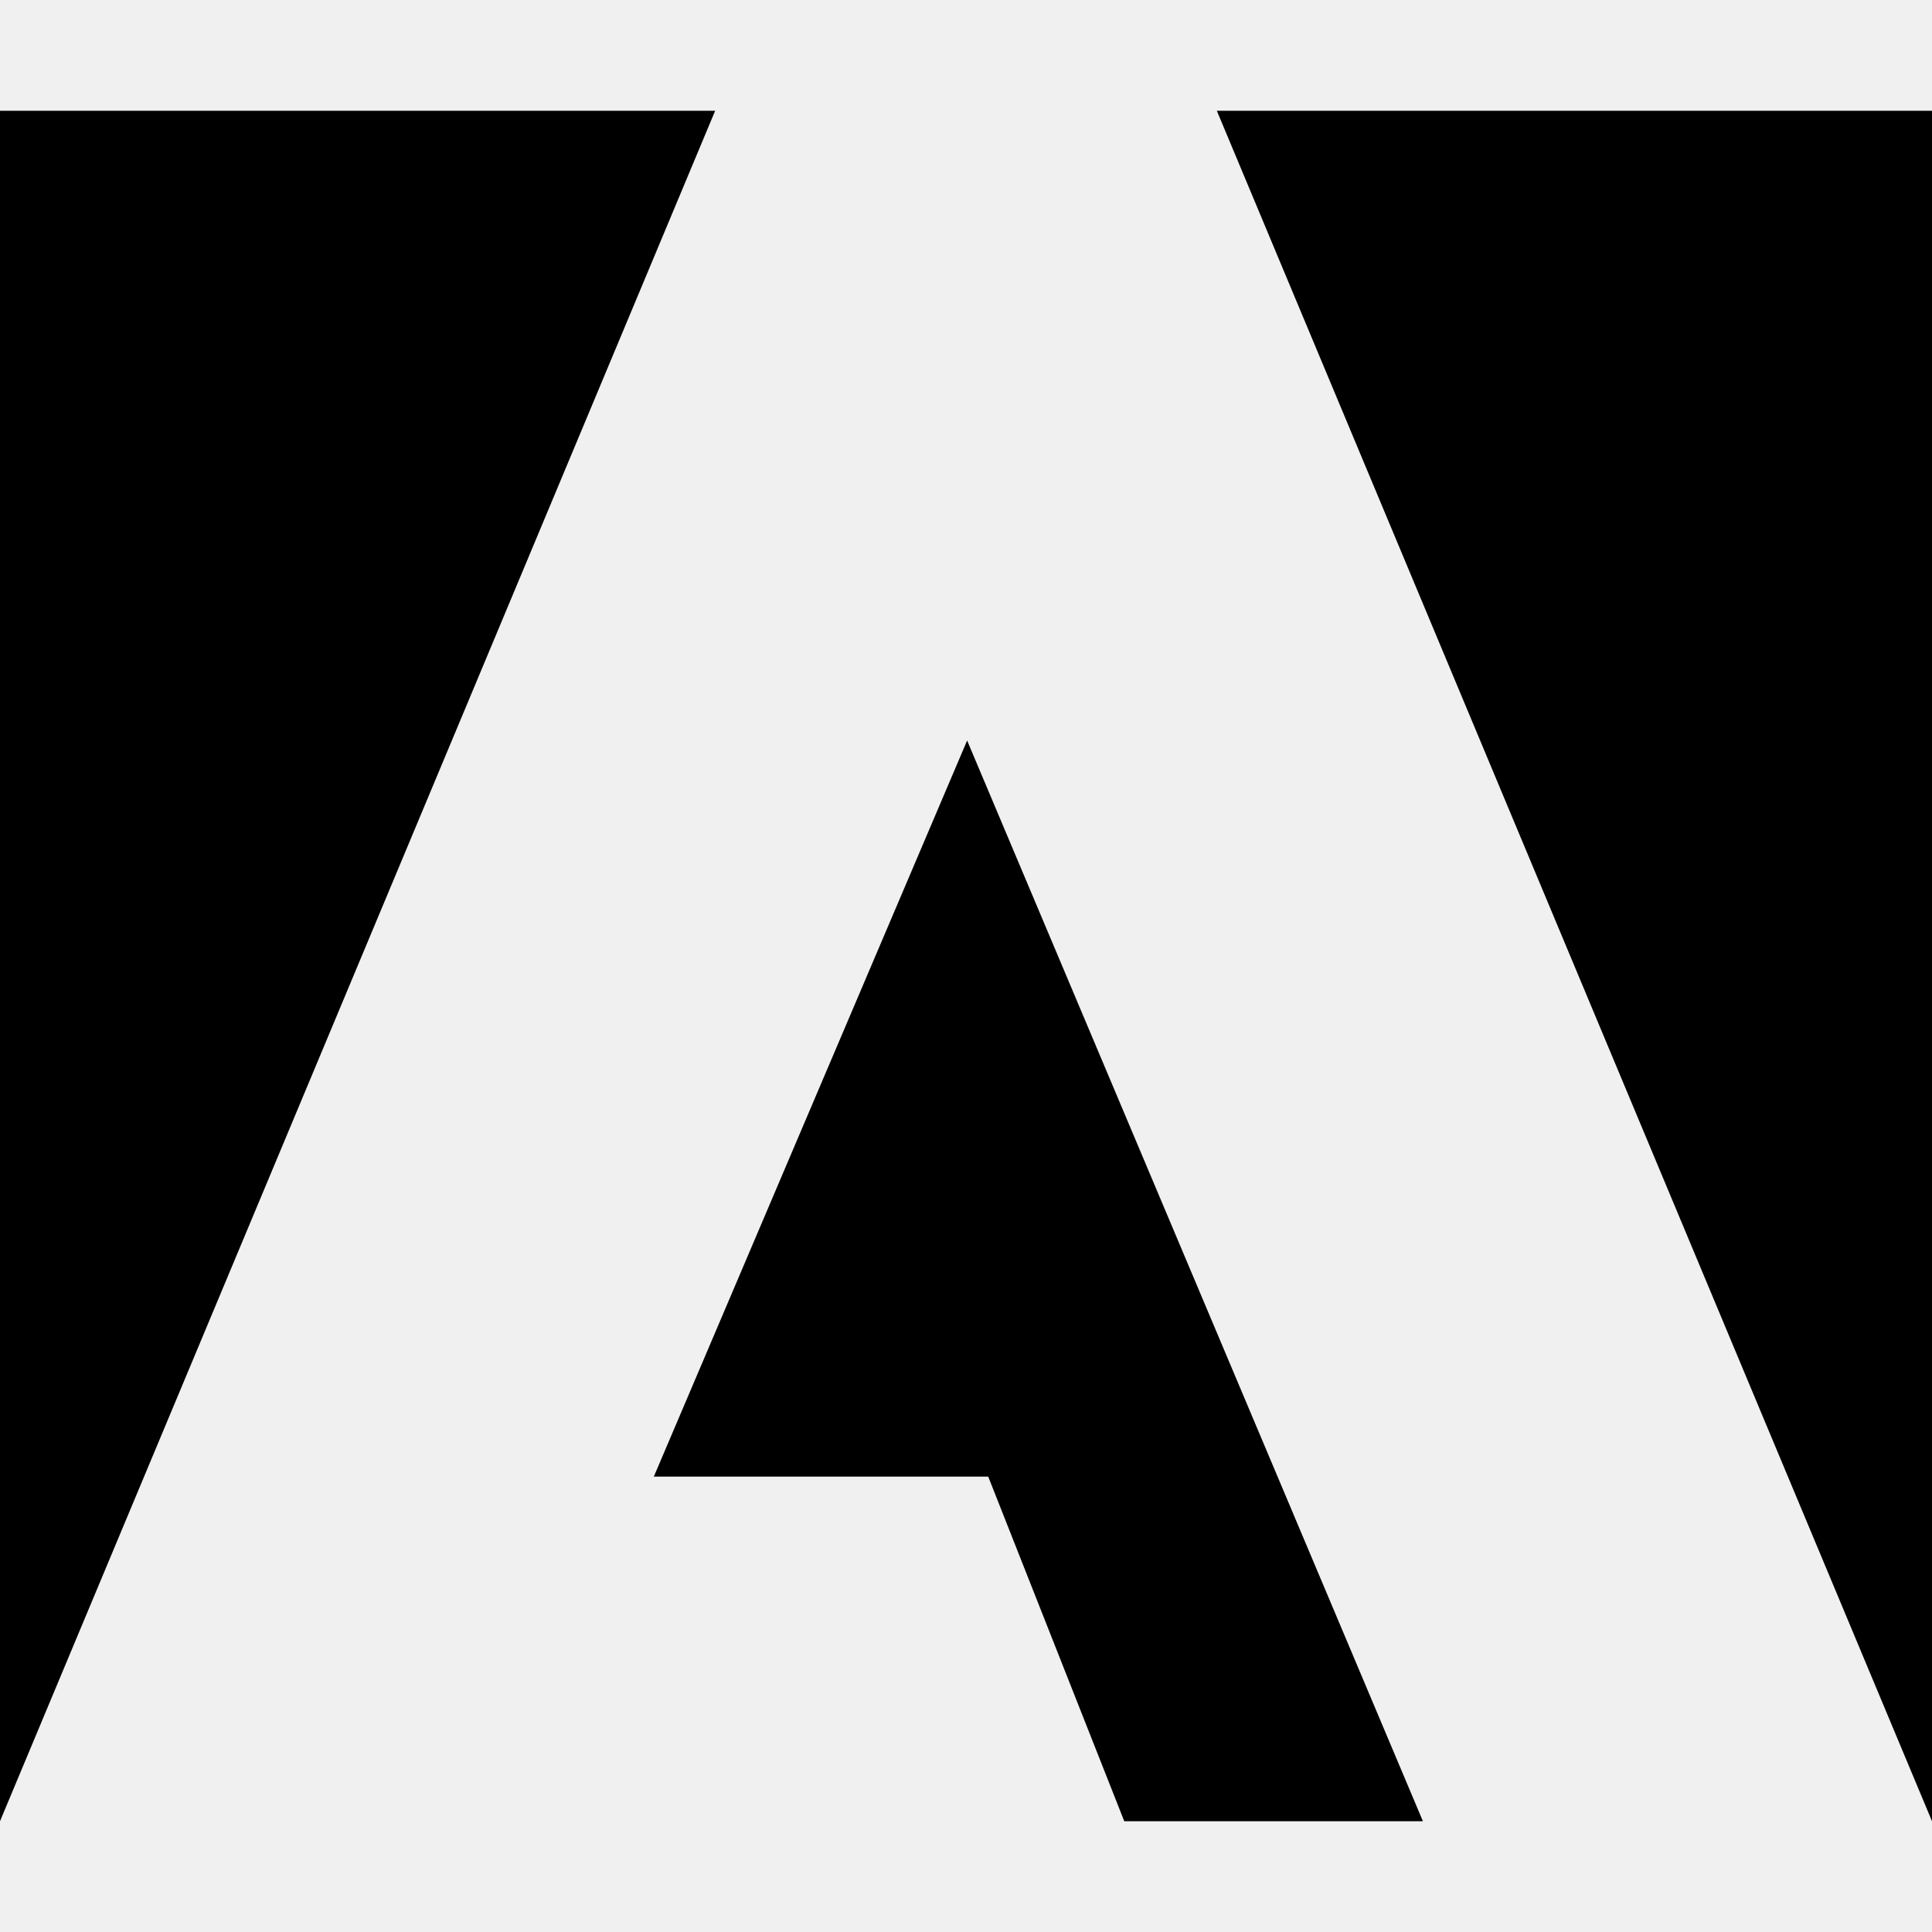
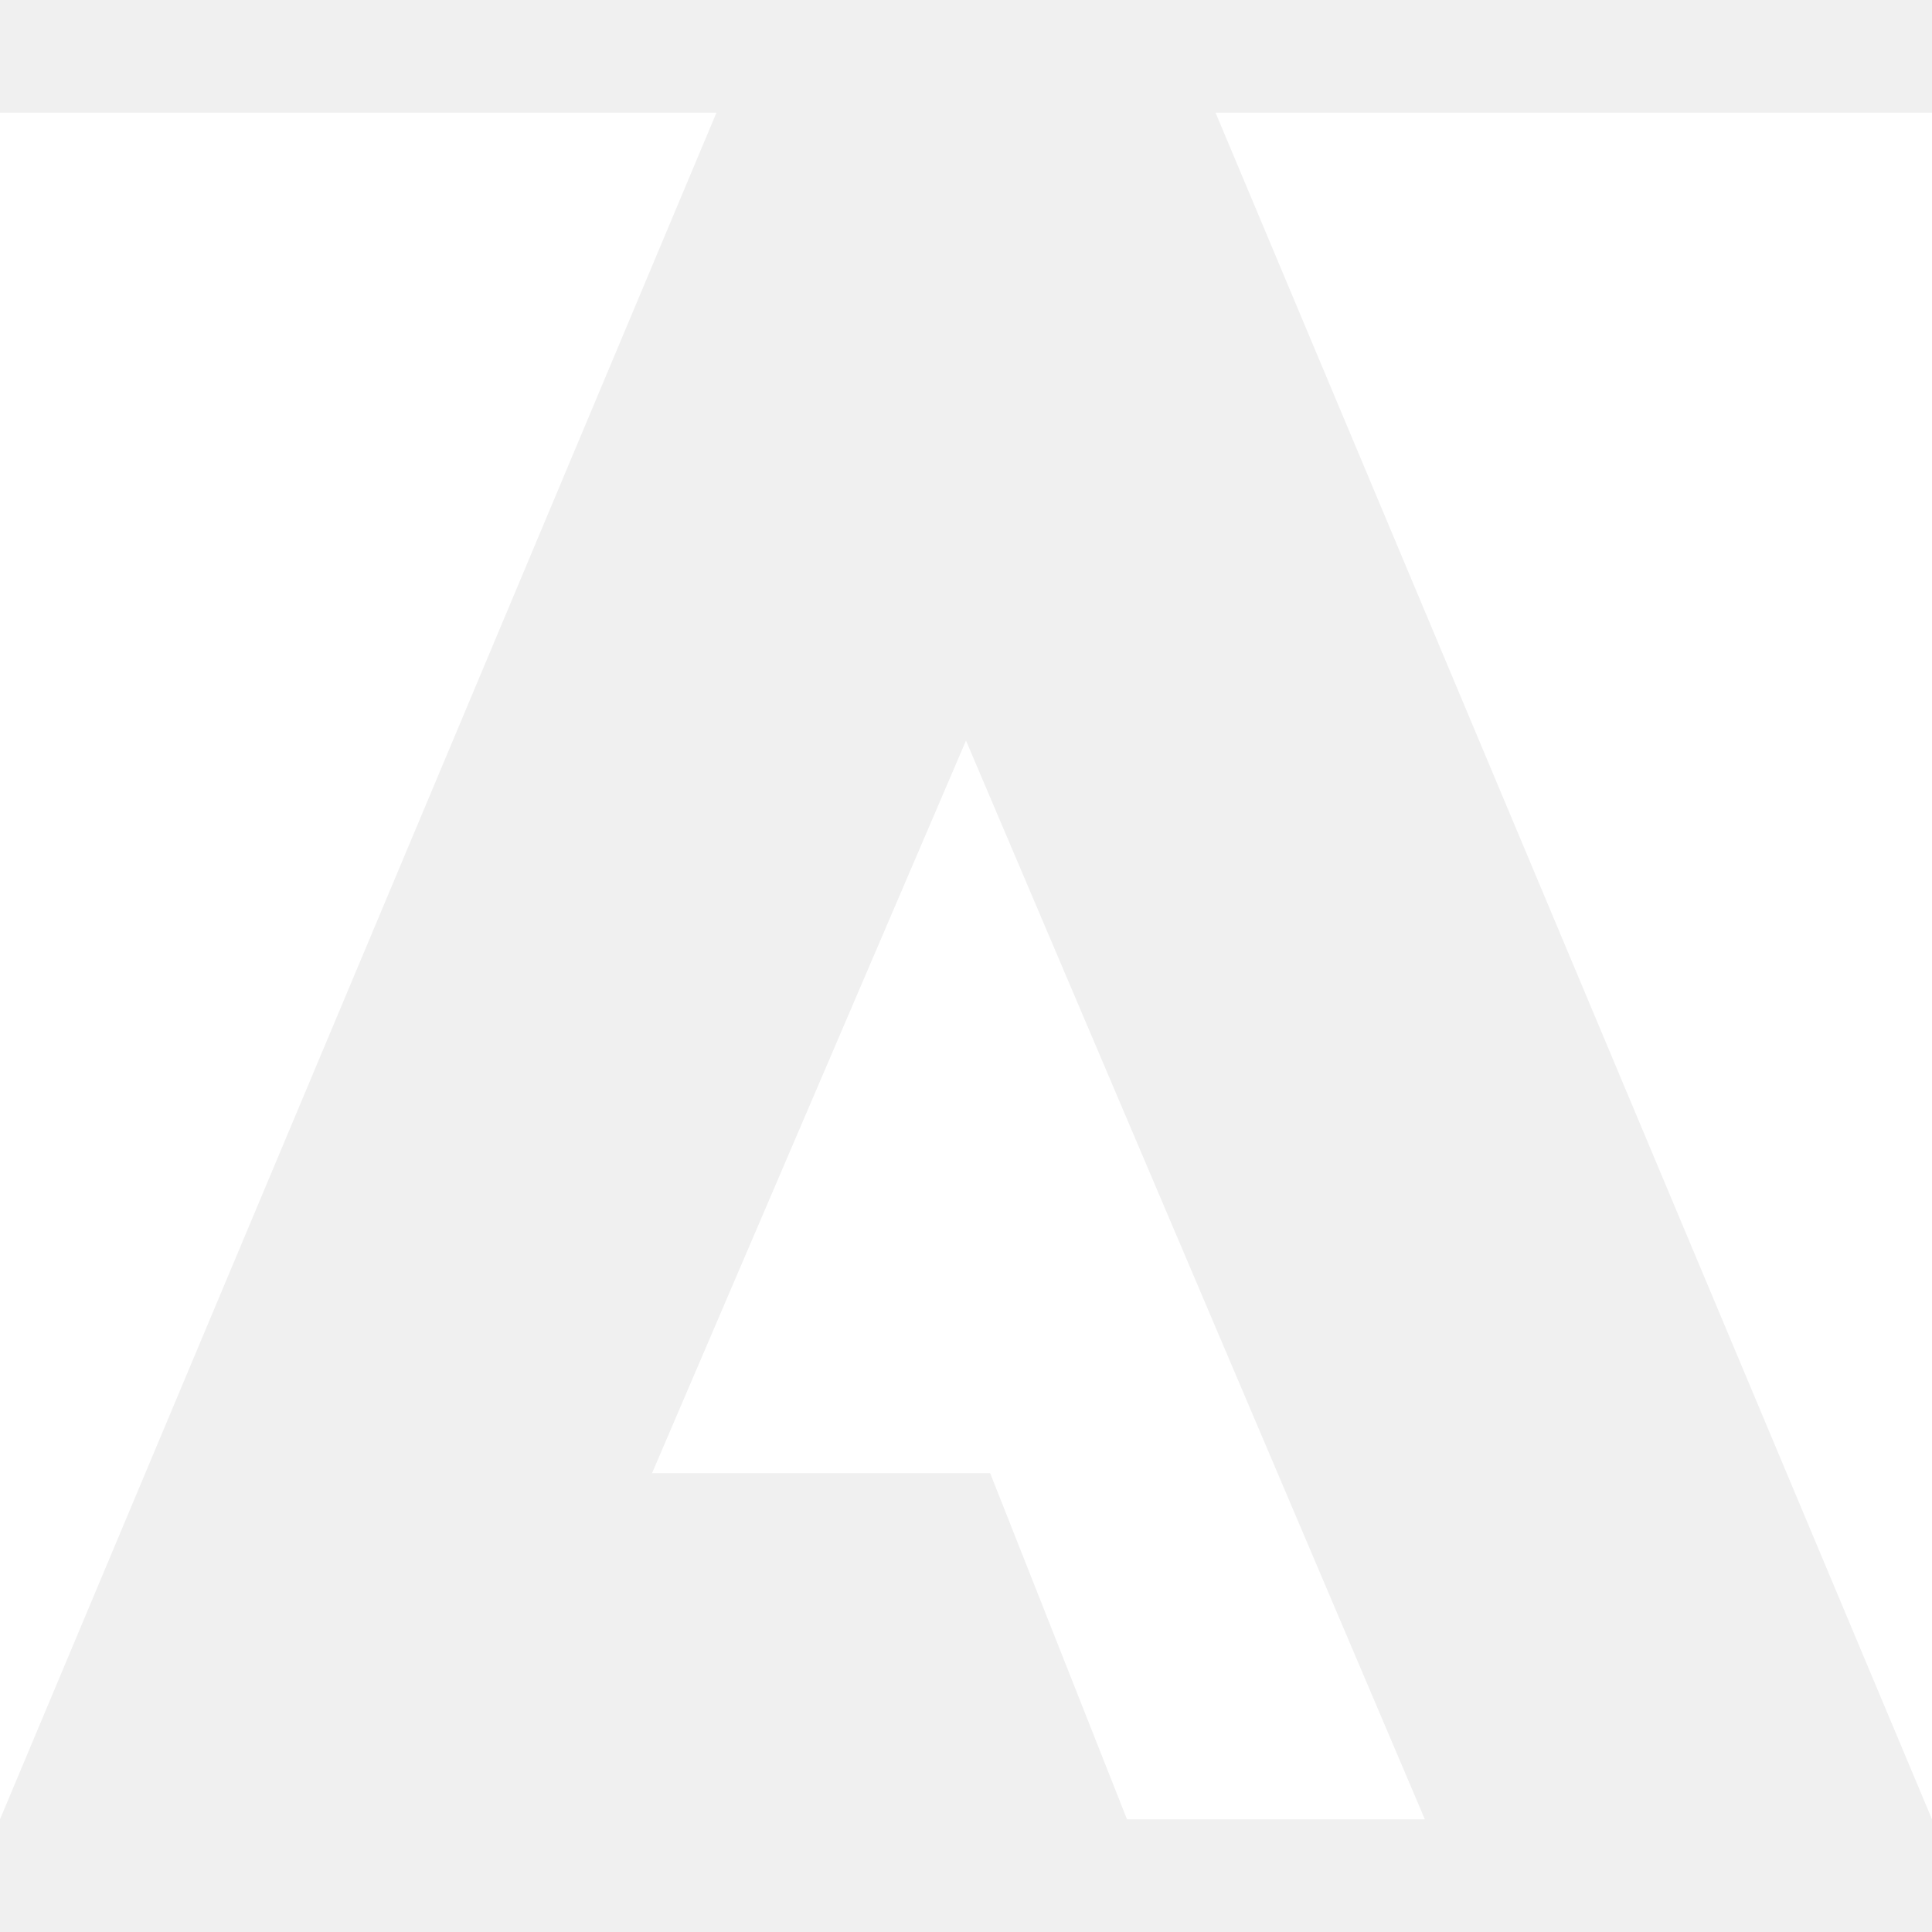
- <svg xmlns="http://www.w3.org/2000/svg" width="24px" height="24px" viewBox="0 0 24 24" role="img">
-   <path d="M13.966 22.624l-1.69-4.281H8.122l3.892-9.144 5.662 13.425zM8.884 1.376H0v21.248zm15.116 0h-8.884L24 22.624Z" />
+ <svg xmlns="http://www.w3.org/2000/svg" version="1.1" id="Layer_1" x="0px" y="0px" viewBox="0 0 24 24" style="enable-background:new 0 0 24 24;" xml:space="preserve">
+   <style type="text/css">
+ 	.st0{fill:#FFFFFF;}
+ </style>
+   <path class="st0" d="M14,22.6l-1.7-4.3H8.1L12,9.2l5.7,13.4H14z M8.9,1.4H0v21.2L8.9,1.4z M24,1.4h-8.9L24,22.6V1.4z" />
</svg>
